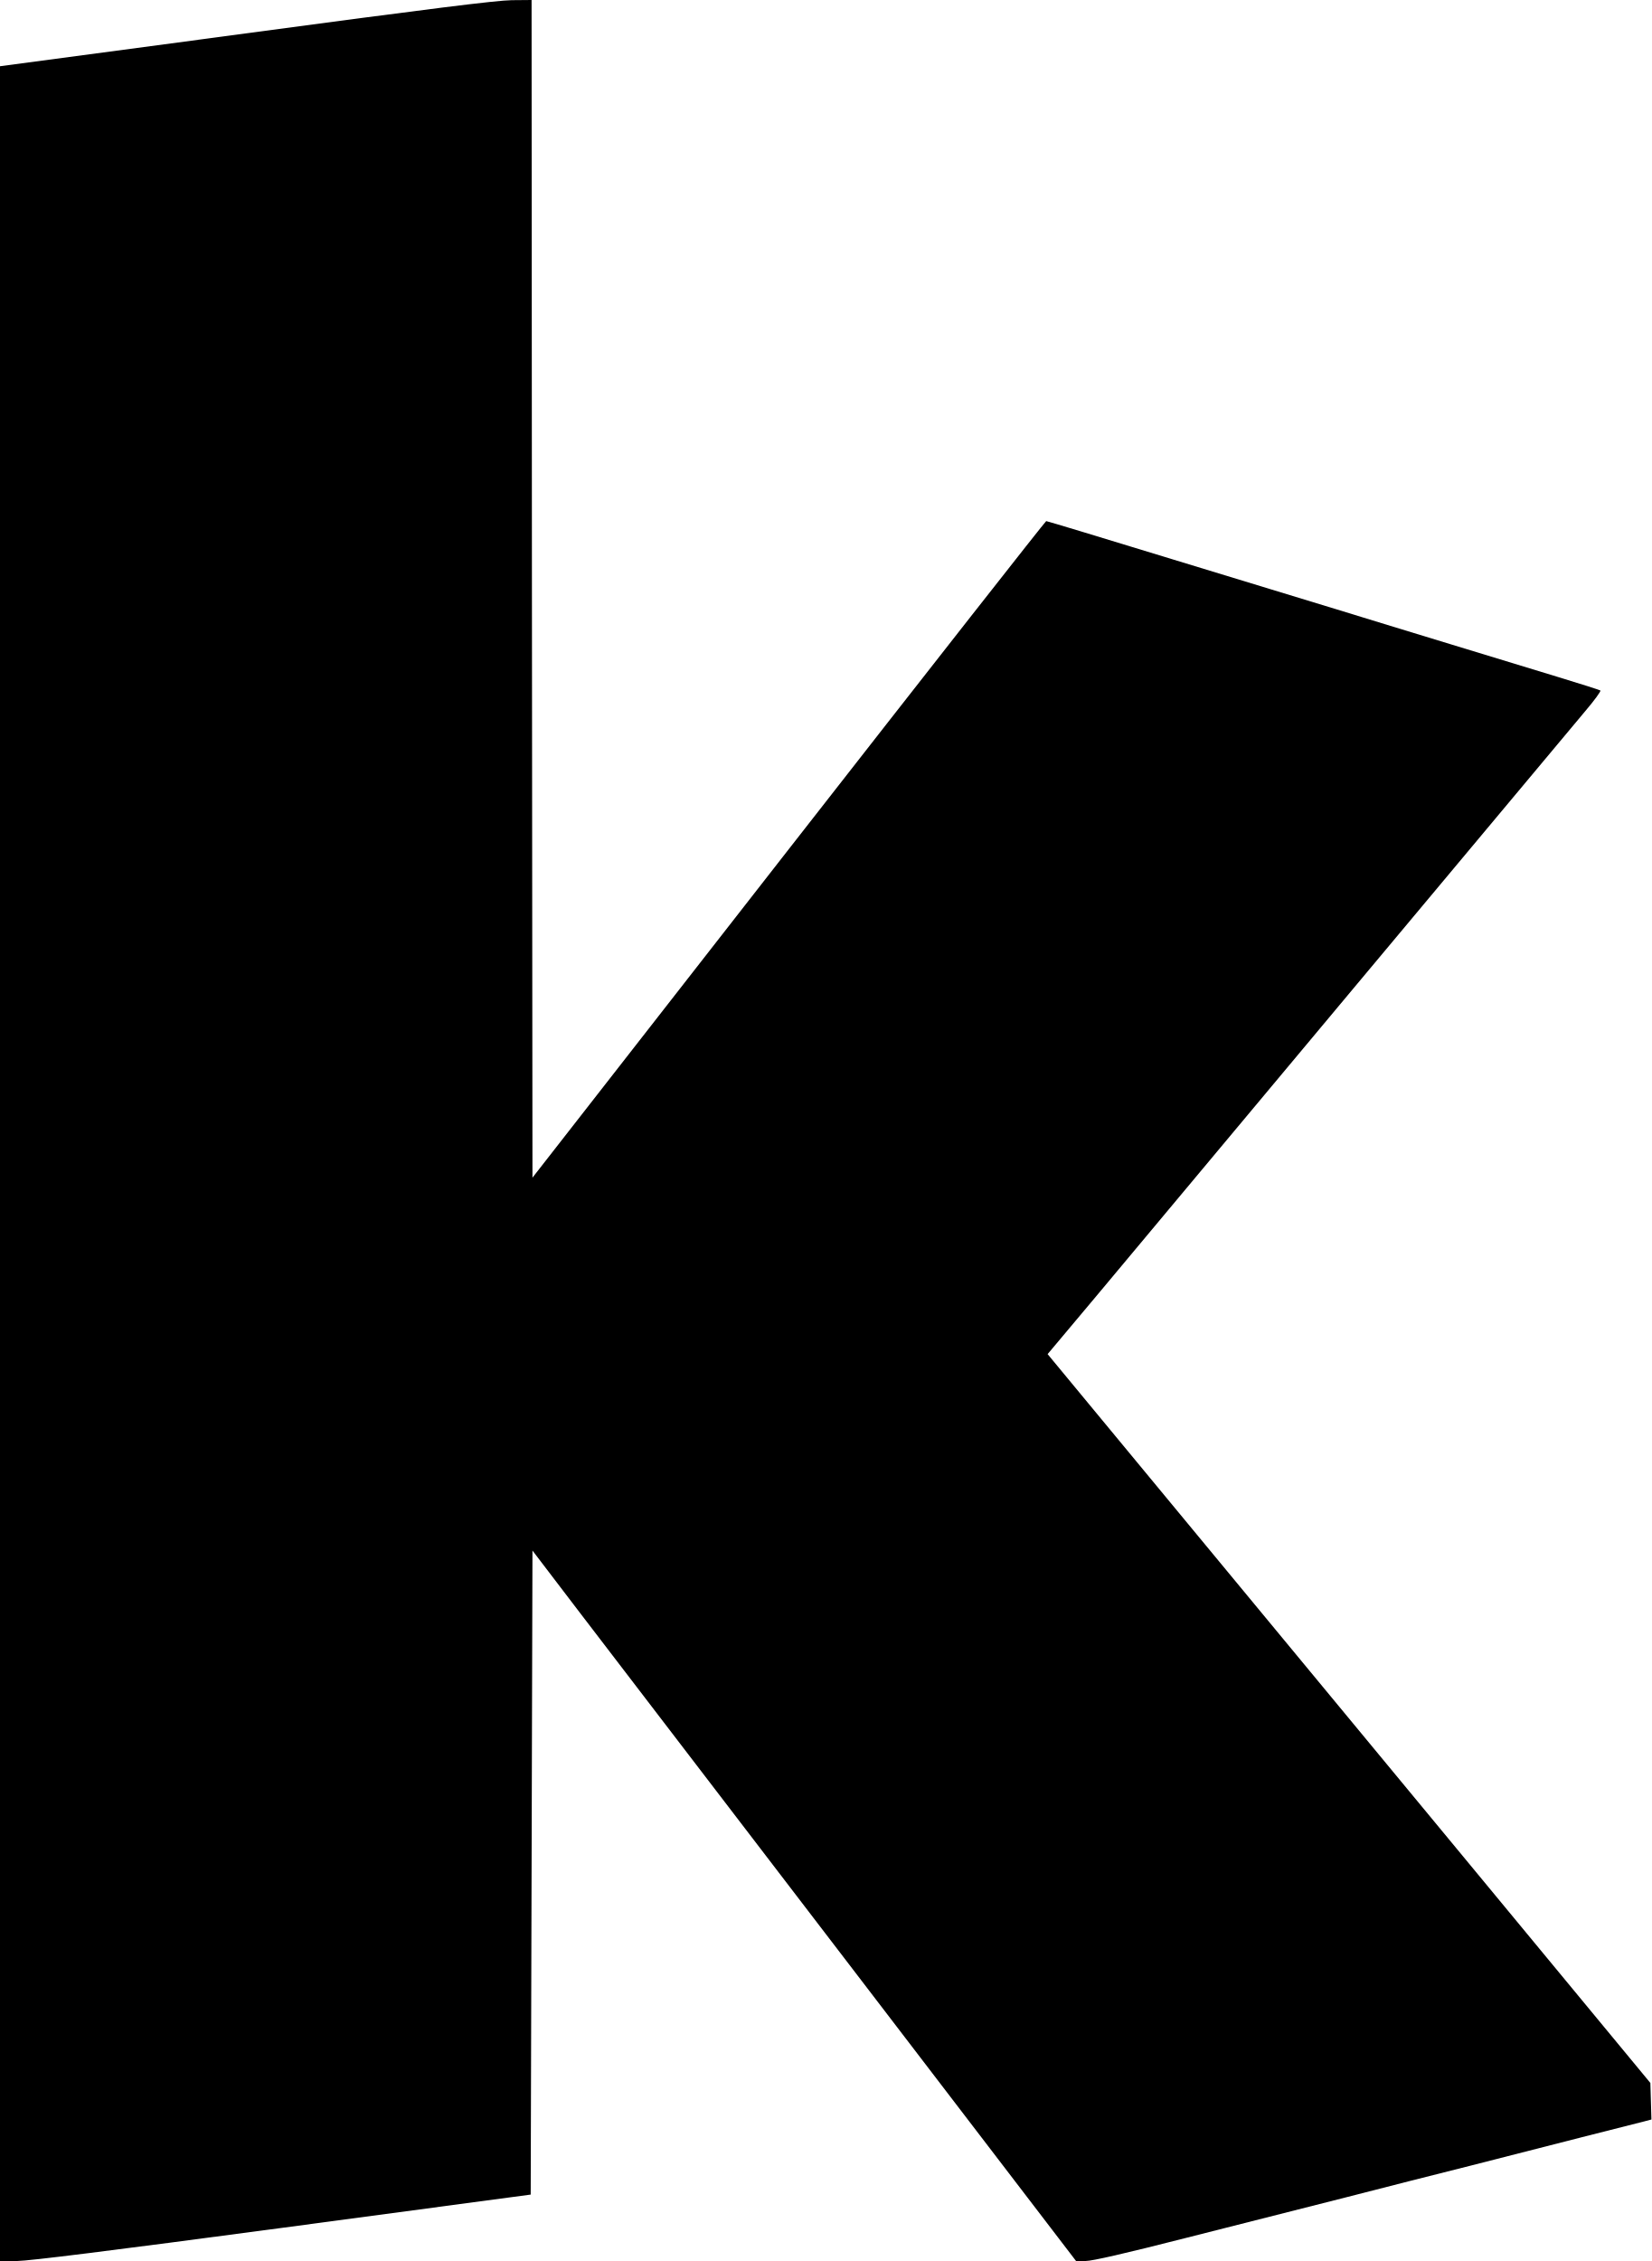
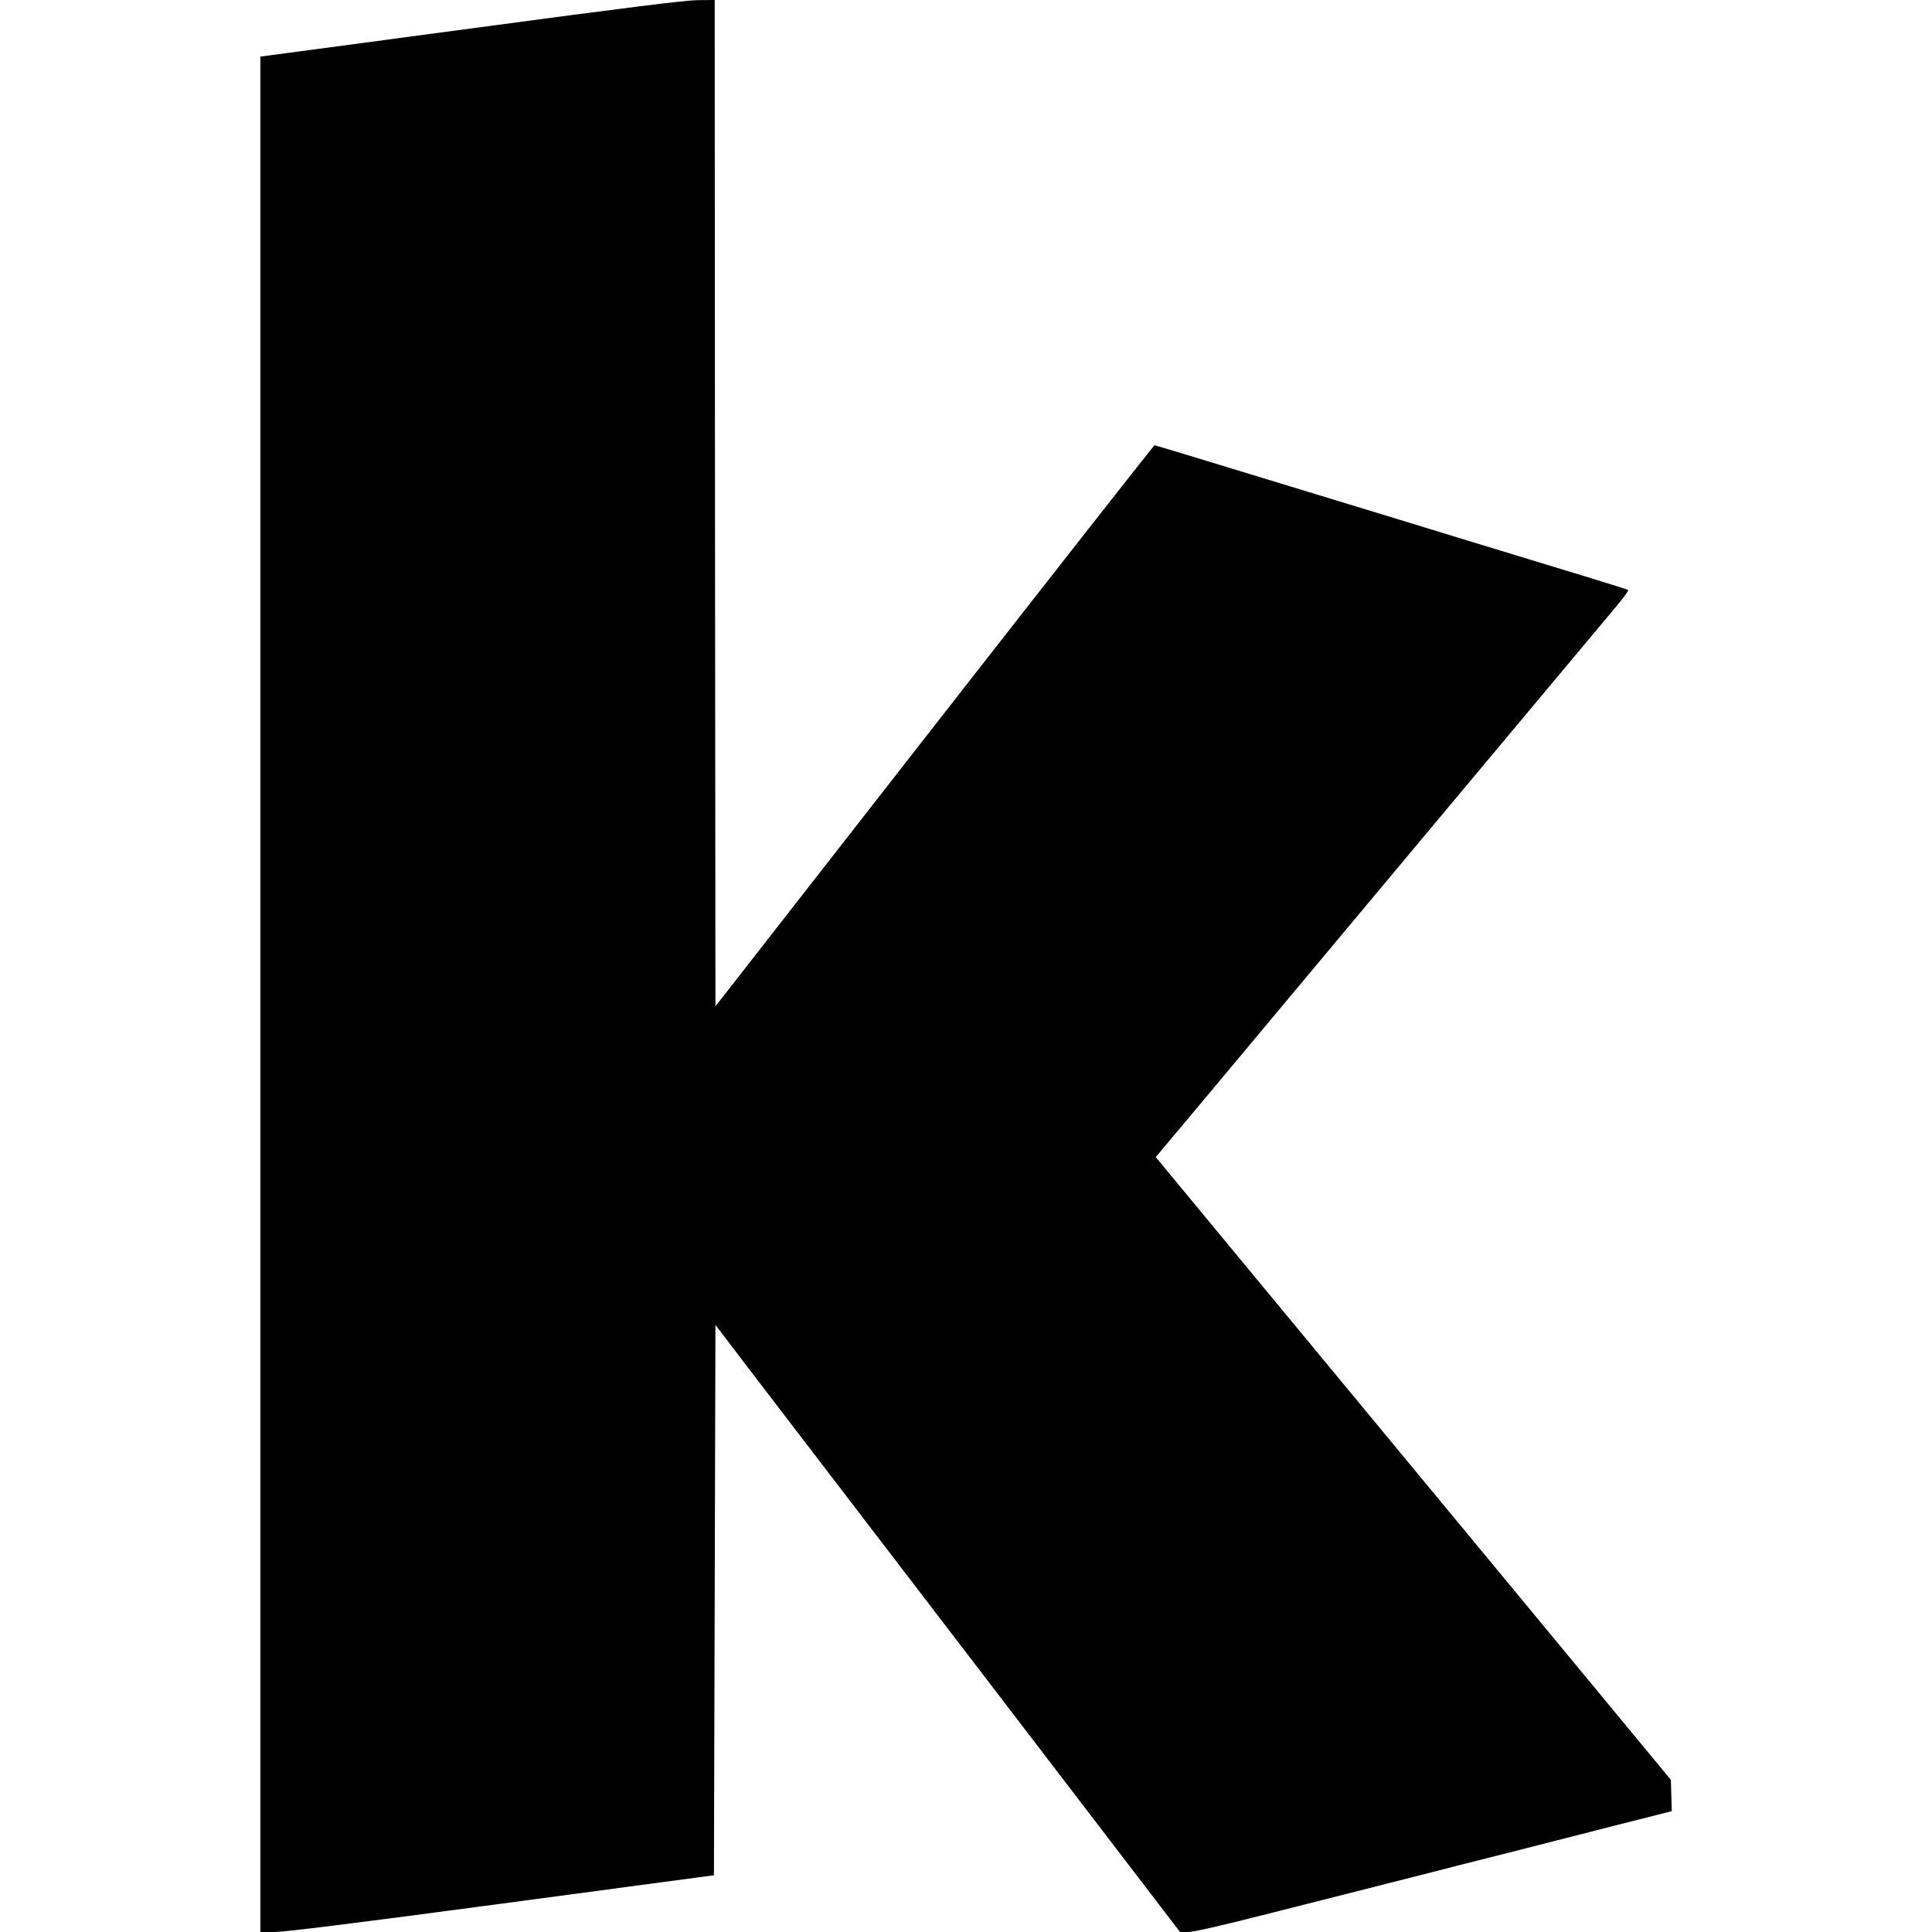
- <svg xmlns="http://www.w3.org/2000/svg" version="1.0" width="935pt" height="1280pt" viewBox="0 0 935 1280" preserveAspectRatio="xMidYMid meet">
-   <g transform="translate(0,1280) scale(0.1,-0.1)" fill="#000000" stroke="none">
-     <path d="M1393 12611 l-1393 -186 0 -6212 0 -6213 98 0 c68 1 514 56 1502 188 l1405 188 5 1823 5 1823 270 -354 c149 -194 841 -1099 1539 -2010 l1269 -1658 54 0 c37 0 221 42 566 130 282 71 690 175 907 230 217 56 536 137 708 180 171 44 455 116 630 161 174 44 334 85 355 90 l38 10 -3 104 -3 103 -1065 1288 c-586 708 -1354 1636 -1706 2062 l-642 776 277 330 c152 182 817 977 1476 1766 660 789 1241 1484 1292 1545 51 60 89 112 85 116 -4 3 -113 38 -242 77 -129 39 -404 123 -610 186 -206 63 -486 148 -621 190 -135 41 -563 172 -951 290 -388 119 -709 216 -714 216 -5 -1 -661 -837 -1459 -1859 l-1450 -1858 -3 3333 -2 3334 -113 -1 c-84 -1 -462 -48 -1504 -188z" />
+ <svg xmlns="http://www.w3.org/2000/svg" version="1.0" width="1280pt" height="1280pt" viewBox="0 0 1280 1280" preserveAspectRatio="xMidYMid meet">
+   <g transform="translate(172.5, 0)">
+     <g transform="translate(0,1280) scale(0.1,-0.1)" fill="#000000" stroke="none">
+       <path d="M1393 12611 l-1393 -186 0 -6212 0 -6213 98 0 c68 1 514 56 1502 188 l1405 188 5 1823 5 1823 270 -354 c149 -194 841 -1099 1539 -2010 l1269 -1658 54 0 c37 0 221 42 566 130 282 71 690 175 907 230 217 56 536 137 708 180 171 44 455 116 630 161 174 44 334 85 355 90 l38 10 -3 104 -3 103 -1065 1288 c-586 708 -1354 1636 -1706 2062 l-642 776 277 330 c152 182 817 977 1476 1766 660 789 1241 1484 1292 1545 51 60 89 112 85 116 -4 3 -113 38 -242 77 -129 39 -404 123 -610 186 -206 63 -486 148 -621 190 -135 41 -563 172 -951 290 -388 119 -709 216 -714 216 -5 -1 -661 -837 -1459 -1859 l-1450 -1858 -3 3333 -2 3334 -113 -1 c-84 -1 -462 -48 -1504 -188z" />
+     </g>
  </g>
</svg>
